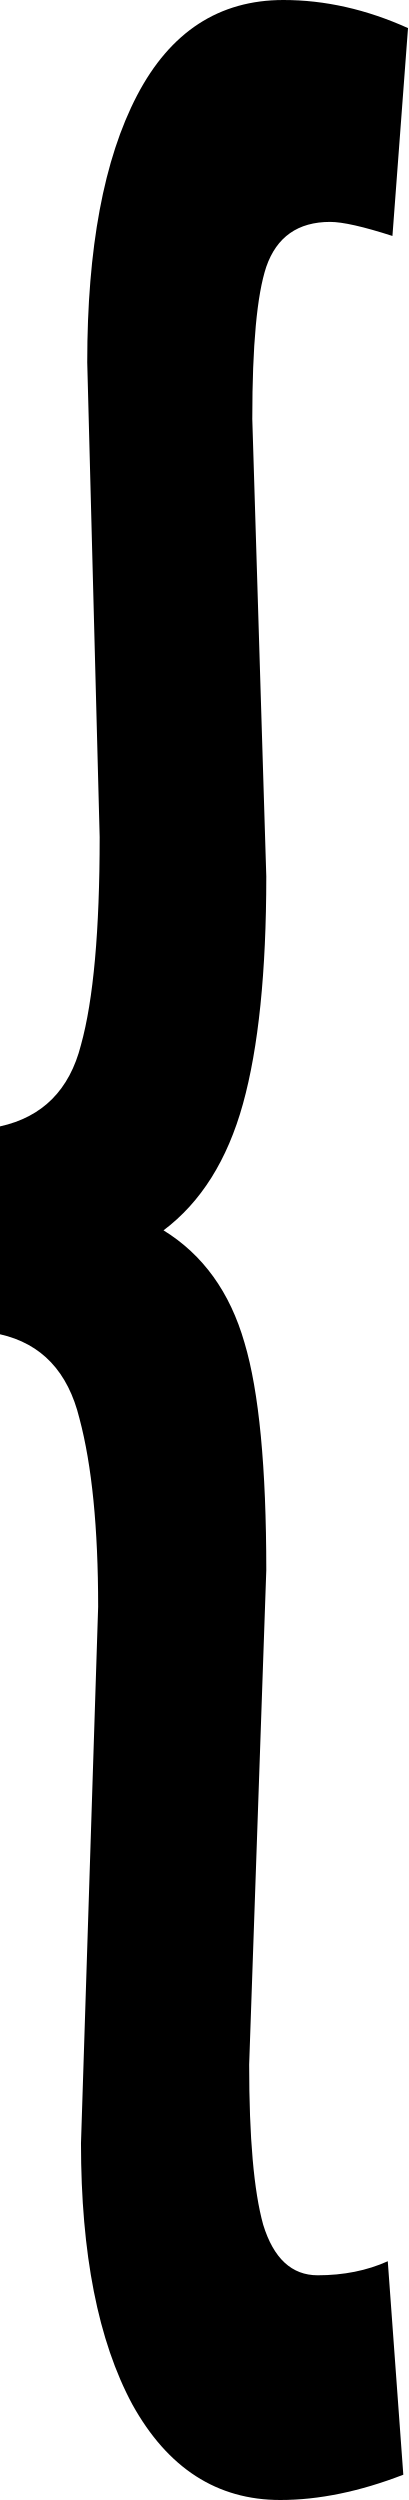
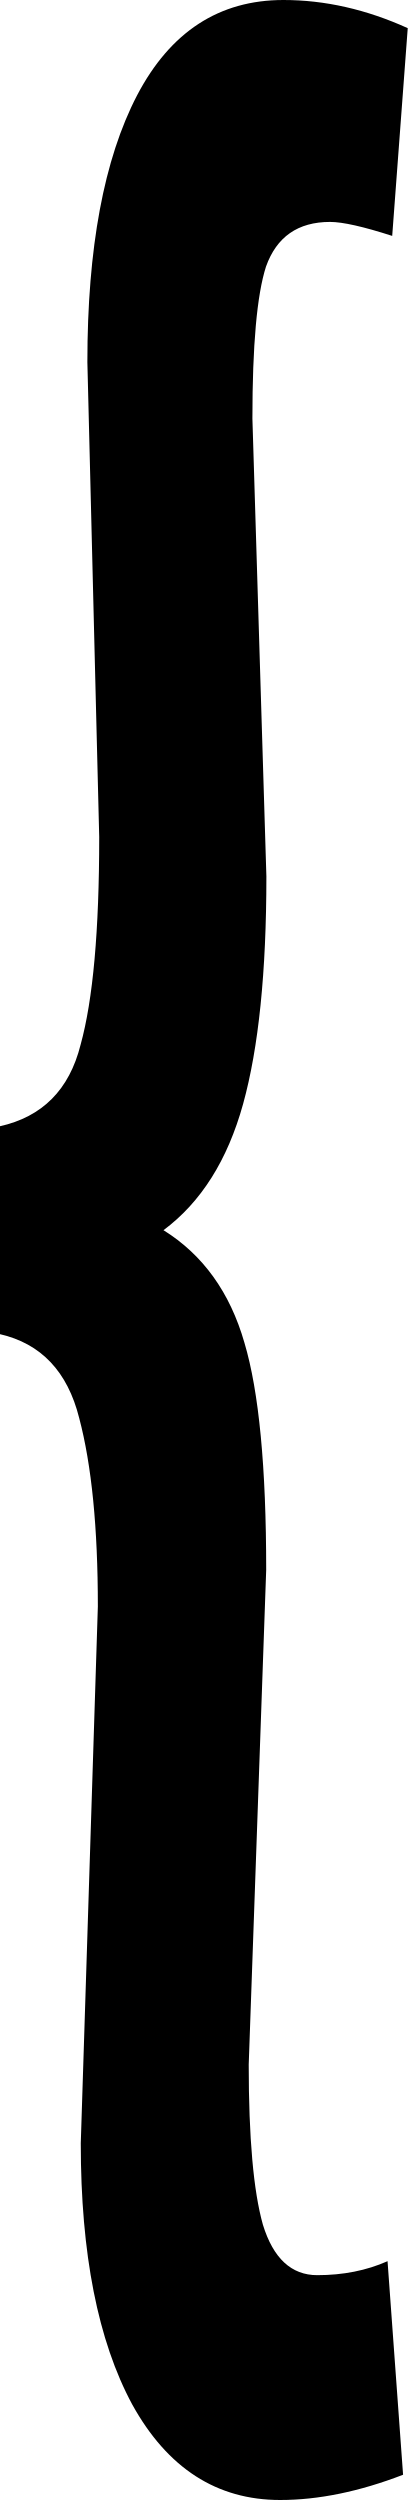
- <svg viewBox="0 0 21.014 128.76" height="128.76" width="21.014" preserveAspectRatio="none">
-   <path d="M12.993 21.556l.722 23.582q0 7.38-1.203 11.72-1.203 4.34-4.09 6.51 3.047 1.88 4.17 5.786 1.123 3.762 1.123 11.72l-.882 25.46q0 5.644.722 8.248.802 2.604 2.807 2.604t3.61-.723l.8 10.995q-3.367 1.302-6.335 1.302-4.892 0-7.62-4.92-2.646-4.918-2.646-13.454l.884-27.632q0-6.077-.962-9.694Q3.21 69.444 0 68.72V58.014q3.288-.723 4.17-4.195.963-3.474.963-10.708l-.64-24.45q0-8.825 2.565-13.744Q9.625 0 14.598 0q3.208 0 6.416 1.447l-.802 10.706q-2.246-.724-3.208-.724-2.487 0-3.29 2.313-.72 2.17-.72 7.812z" font-size="109.529" />
+ <svg viewBox="0 0 21.01 128.76" height="128.76" width="21.01" shape-rendering="geometricPrecision">
+   <path d="M13 21.56l.72 23.58q0 7.38-1.2 11.72-1.2 4.34-4.1 6.5 3.05 1.9 4.17 5.8 1.12 3.76 1.12 11.7l-.9 25.47q0 5.65.73 8.25.8 2.6 2.8 2.6t3.62-.72l.8 11q-3.37 1.3-6.33 1.3-4.9 0-7.62-4.92-2.65-4.92-2.65-13.45l.88-27.65q0-6.07-.96-9.7-.9-3.6-4.1-4.33v-10.7q3.3-.73 4.17-4.2.96-3.47.96-10.7L4.5 18.65q0-8.82 2.56-13.74Q9.63 0 14.6 0q3.2 0 6.4 1.45l-.8 10.7q-2.23-.72-3.2-.72-2.48 0-3.3 2.3-.7 2.18-.7 7.82z" />
</svg>
